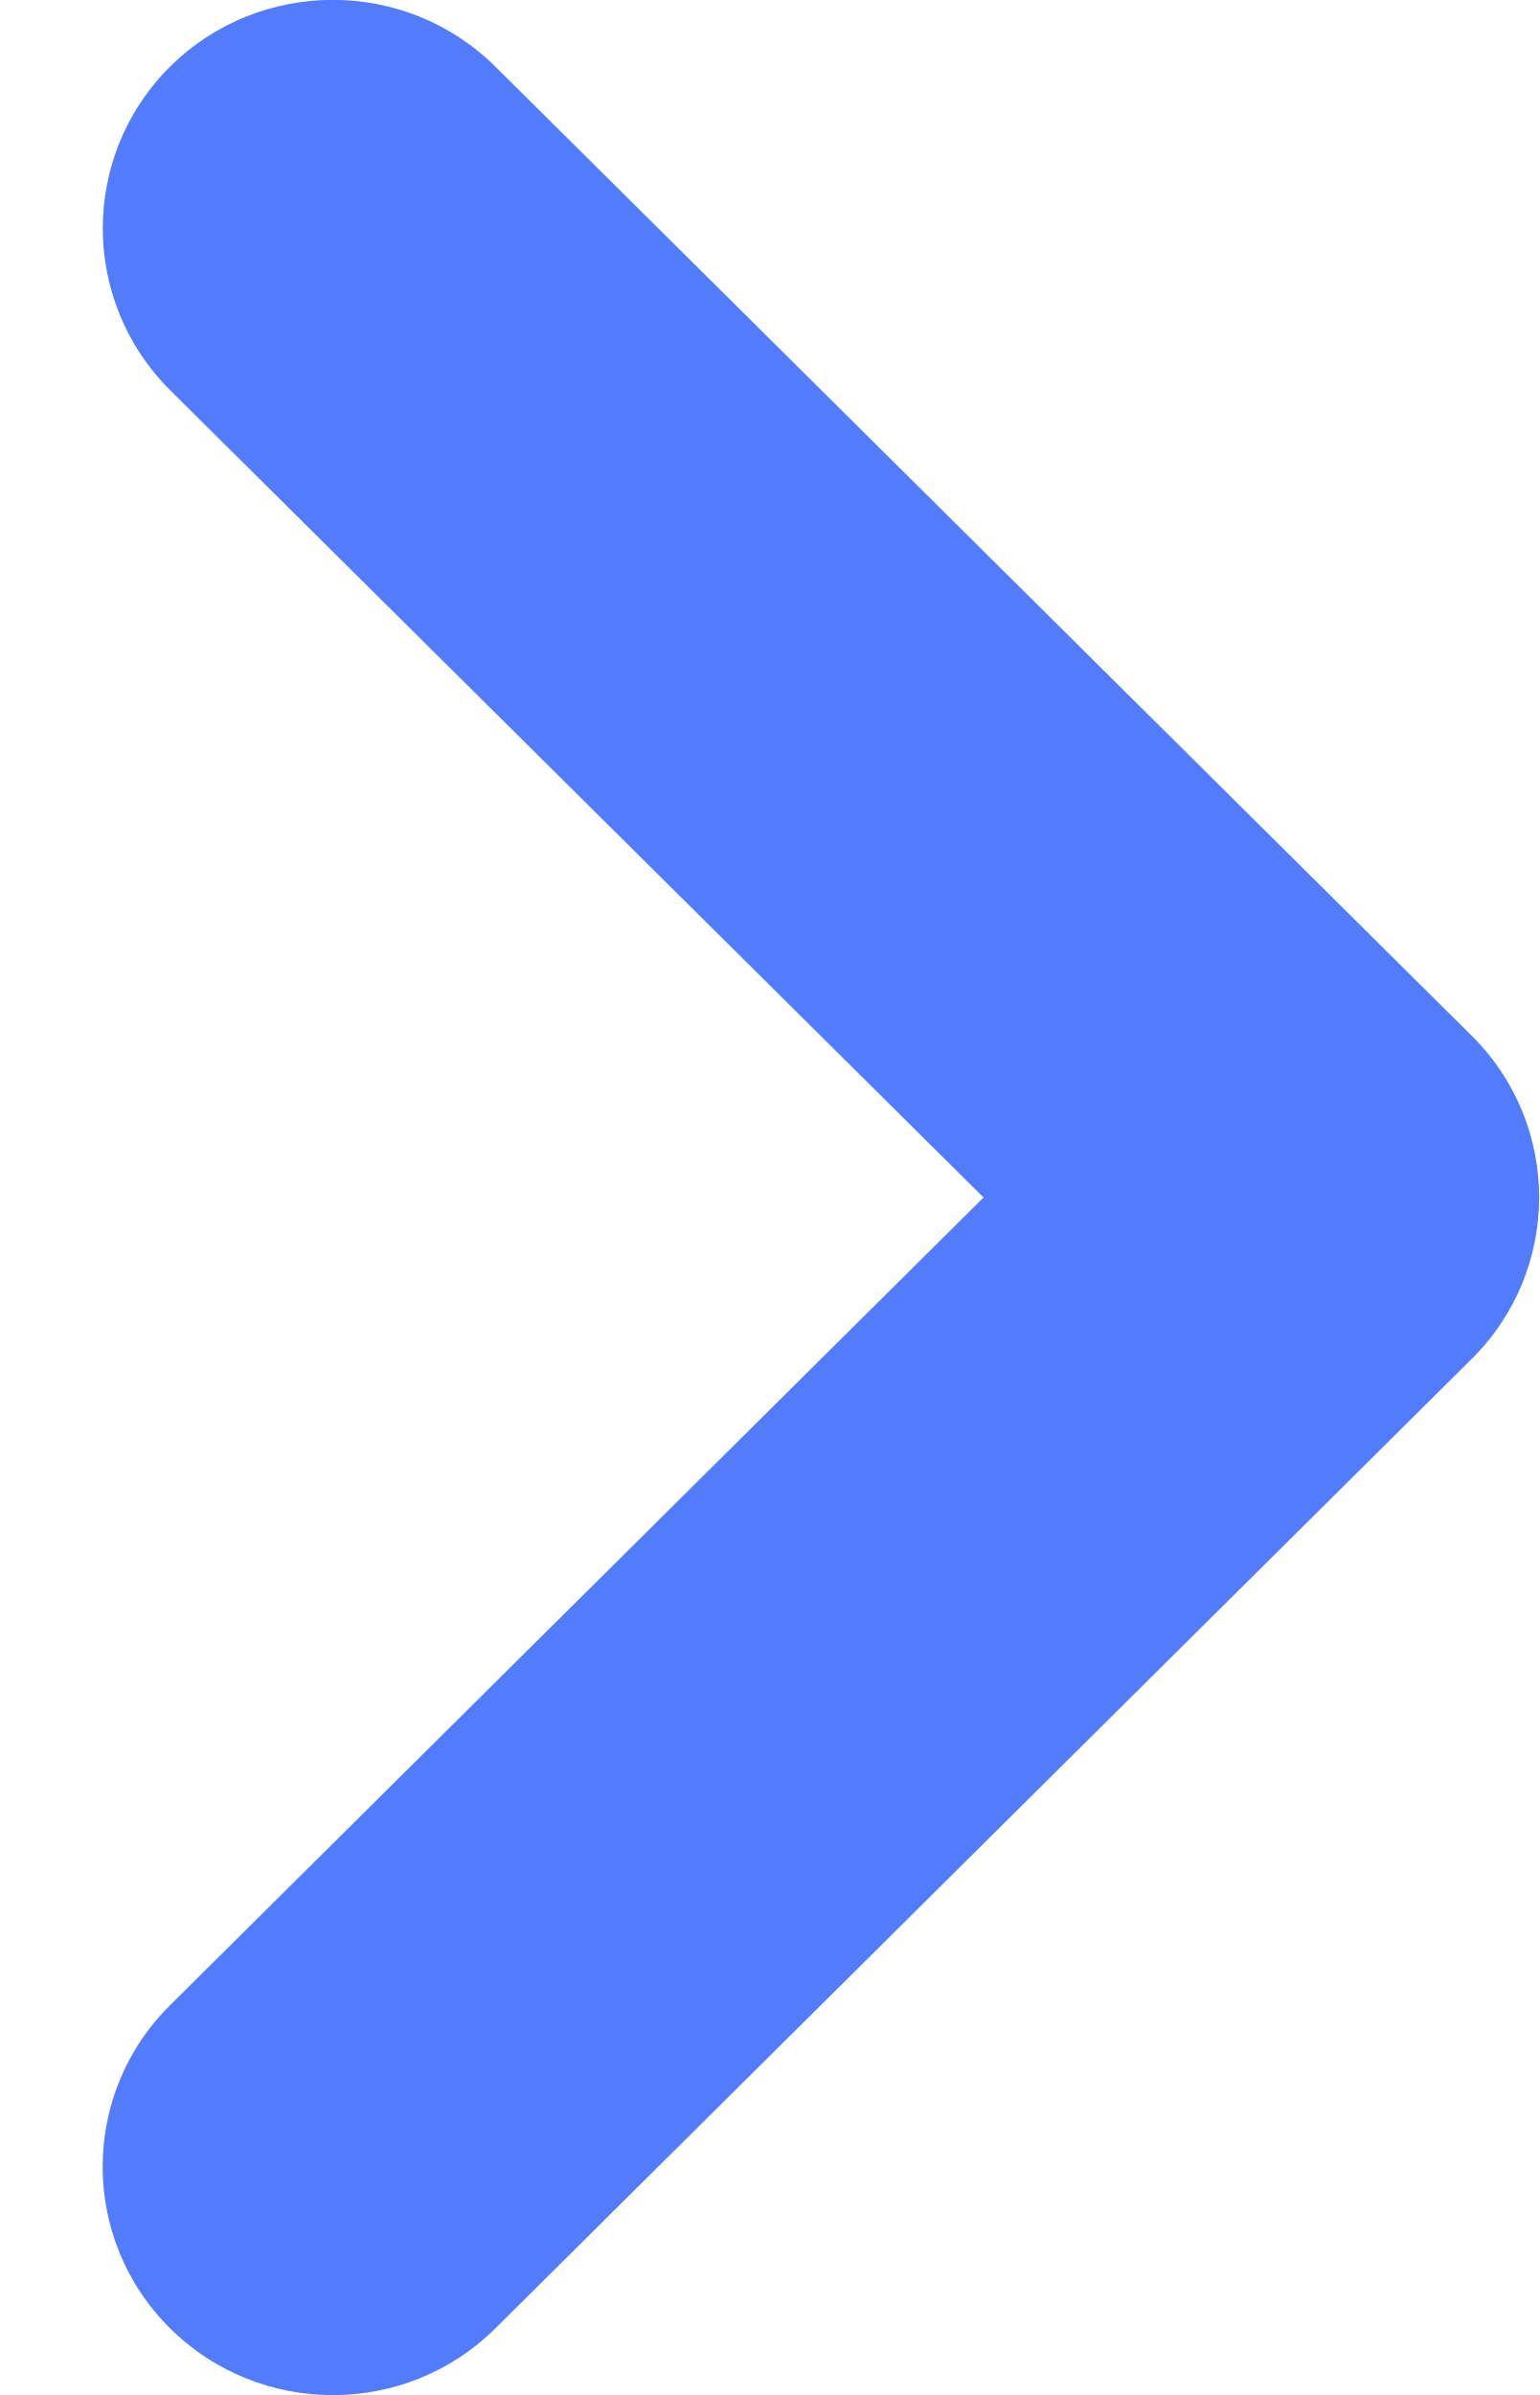
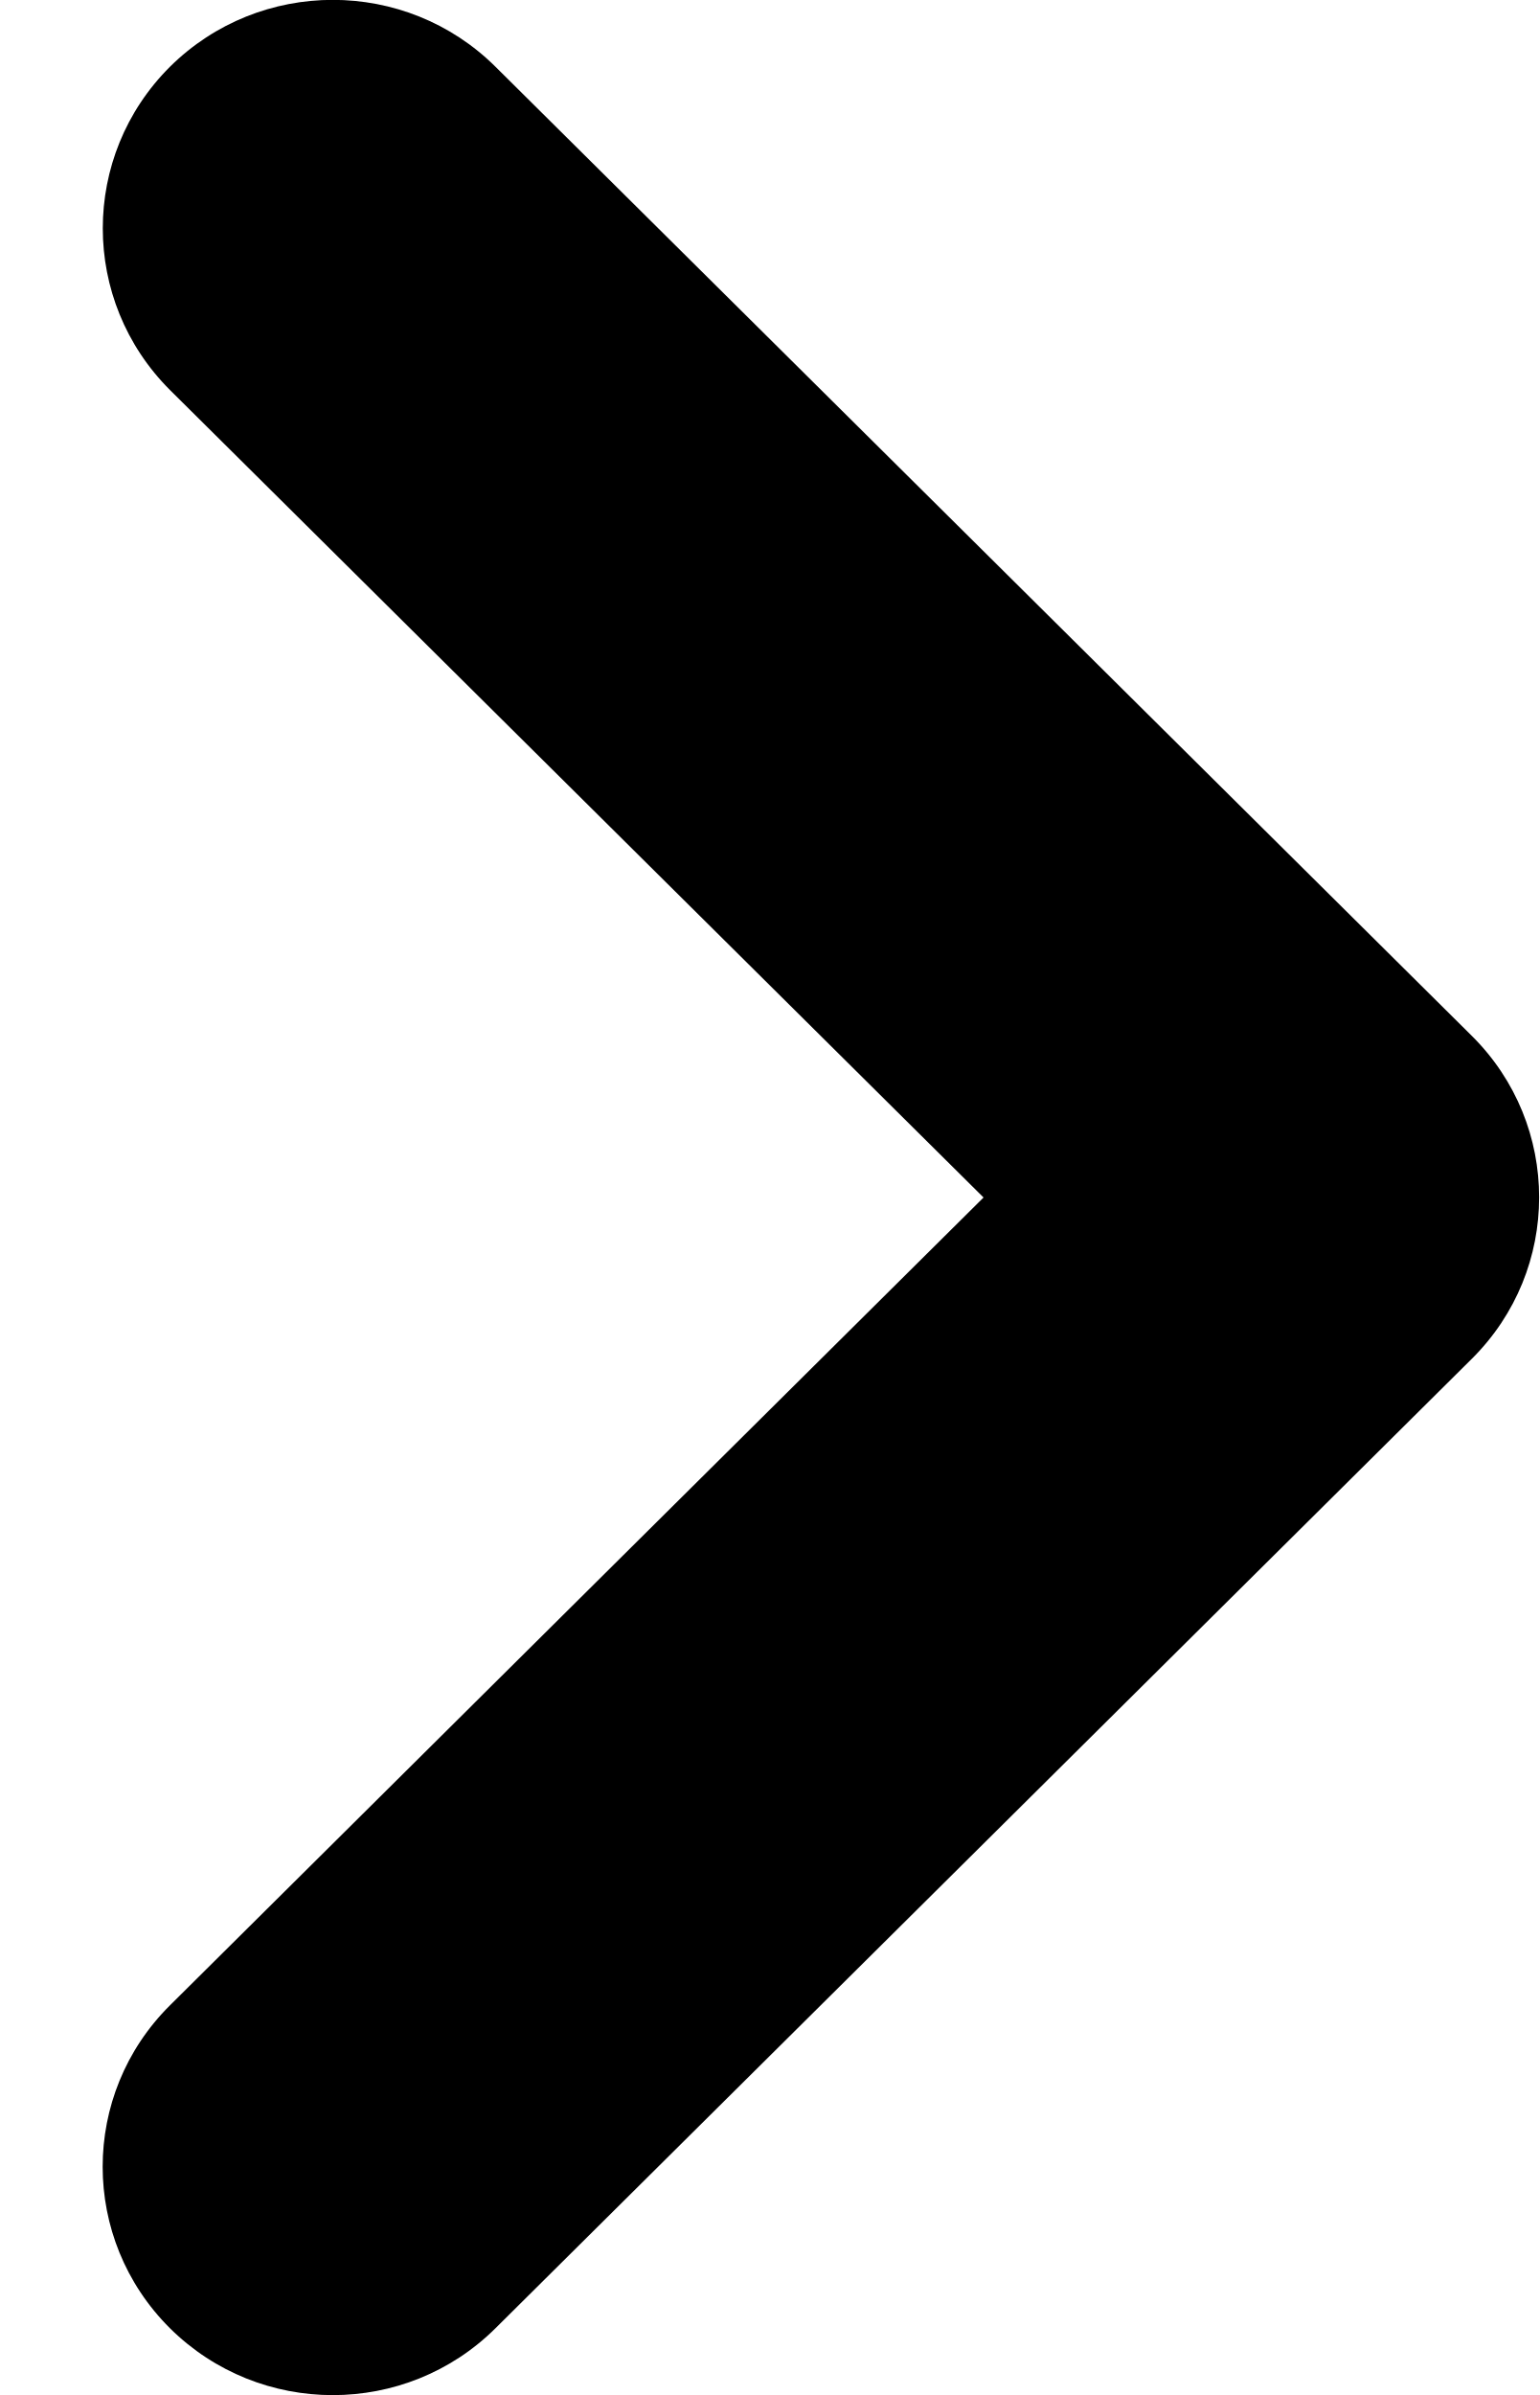
<svg xmlns="http://www.w3.org/2000/svg" width="9" height="14" viewBox="0 0 9 14">
-   <path fill="#537CFD" fill-rule="evenodd" d="M5.751 7L.994 2.28C.47 1.757.47.912.994.39c.526-.521 1.378-.521 1.903 0l5.709 5.665c.525.521.525 1.367 0 1.888L2.897 13.61c-.525.521-1.377.521-1.903 0-.525-.522-.525-1.367 0-1.888L5.751 7z" />
+   <path fill="currentColor" fill-rule="evenodd" d="M5.751 7L.994 2.28C.47 1.757.47.912.994.39c.526-.521 1.378-.521 1.903 0l5.709 5.665c.525.521.525 1.367 0 1.888L2.897 13.61c-.525.521-1.377.521-1.903 0-.525-.522-.525-1.367 0-1.888L5.751 7z" />
</svg>
